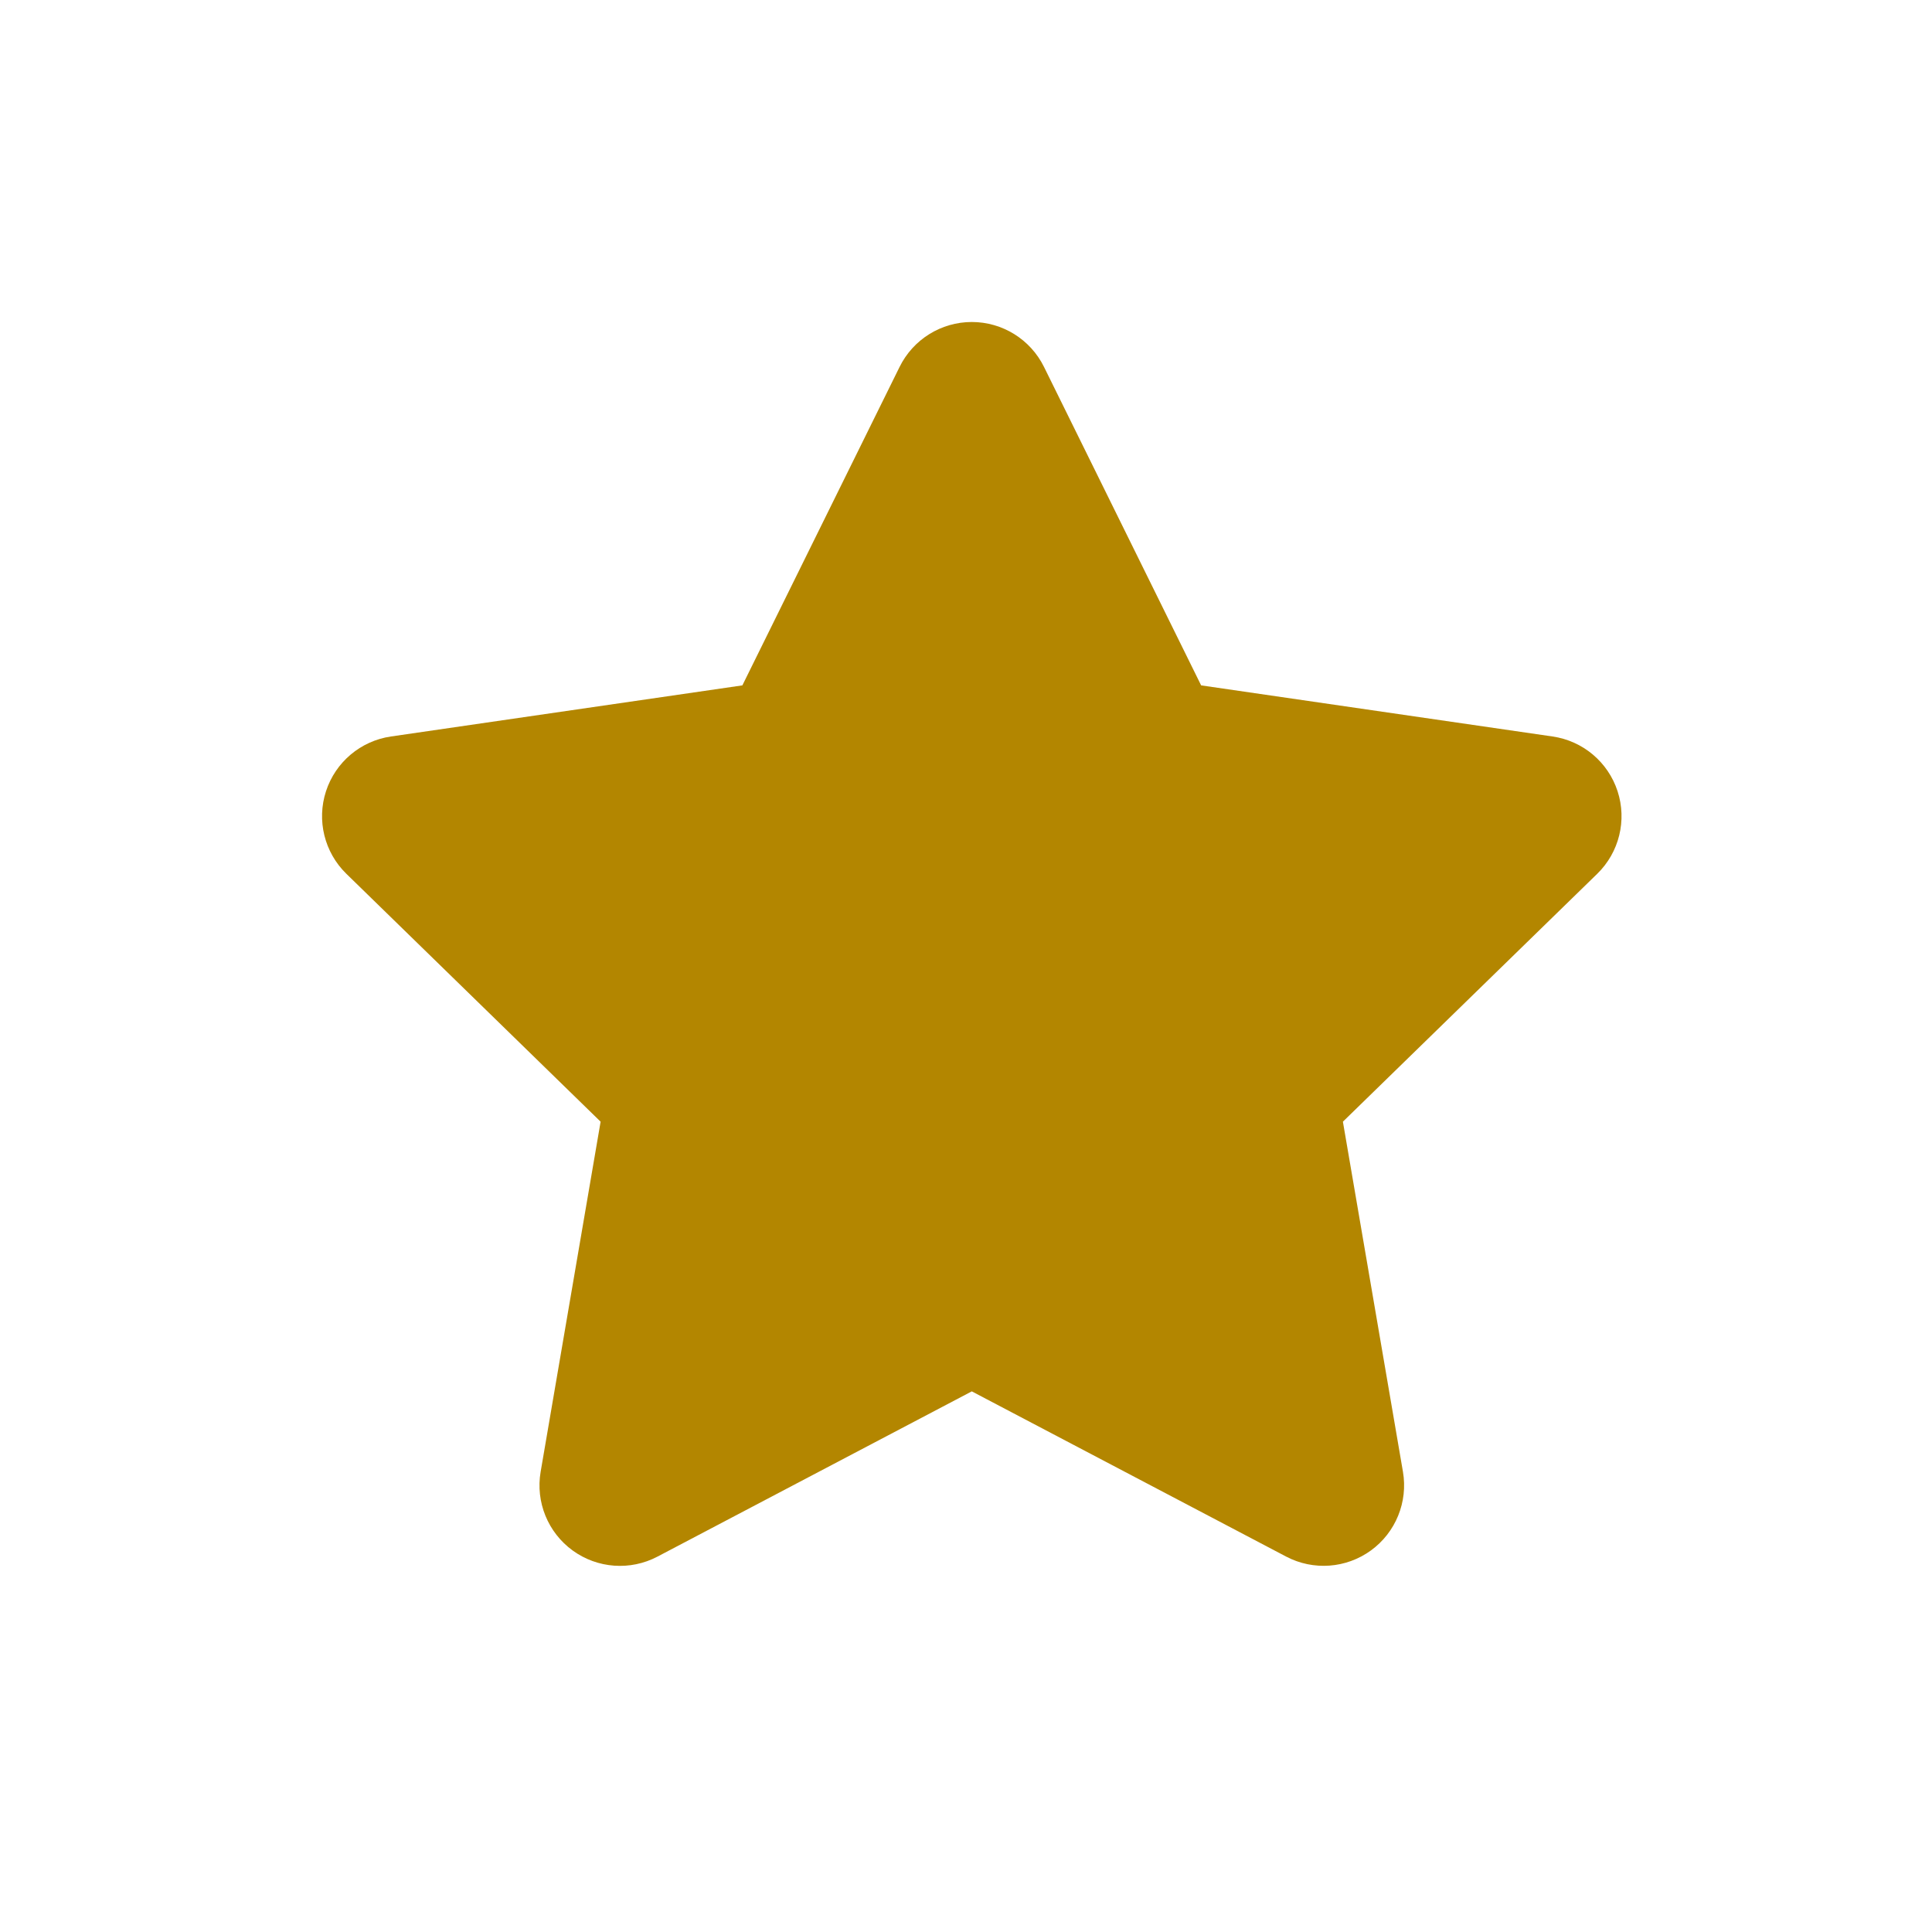
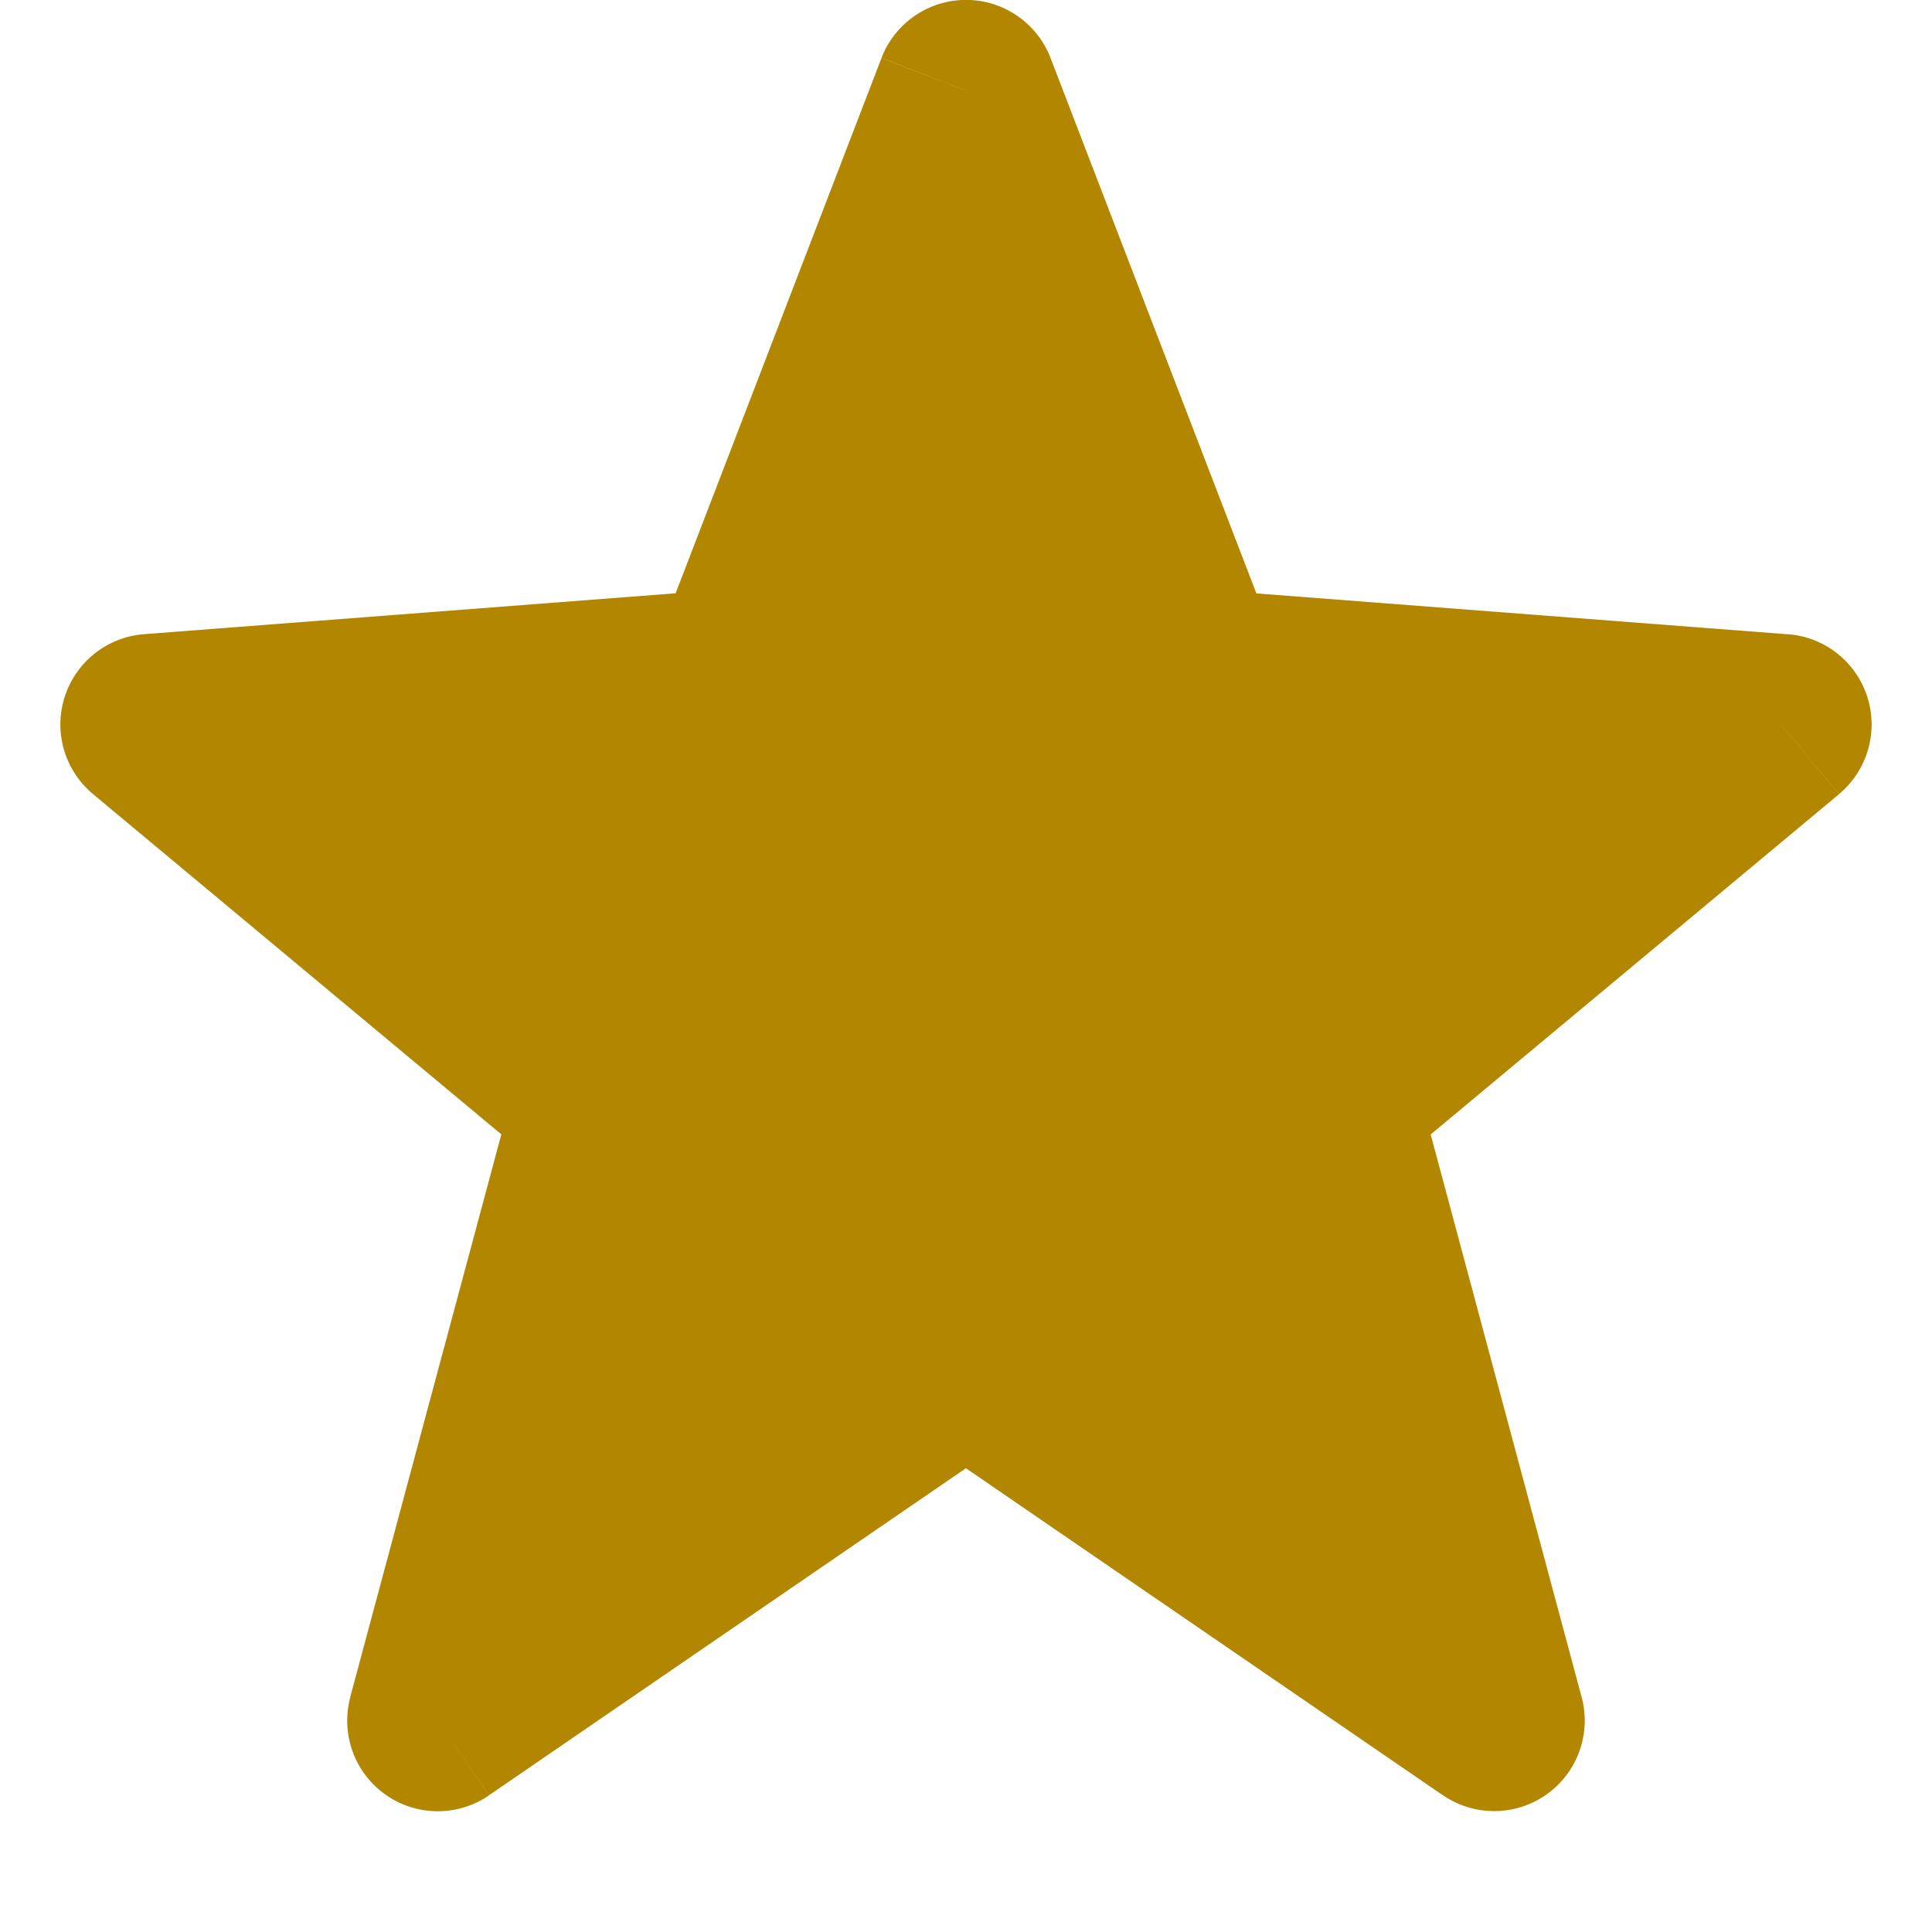
- <svg xmlns="http://www.w3.org/2000/svg" width="24" height="24" viewBox="0 0 24 24" role="presentation">
-   <path fill="#B38600" fill-rule="evenodd" d="m12.072 17.284-3.905 2.053a1 1 0 0 1-1.451-1.054l.745-4.349-3.159-3.08a1 1 0 0 1 .554-1.705l4.366-.635 1.953-3.956a1 1 0 0 1 1.794 0l1.952 3.956 4.366.635a1 1 0 0 1 .555 1.705l-3.16 3.08.746 4.349a1 1 0 0 1-1.45 1.054z" />
+ <svg xmlns="http://www.w3.org/2000/svg" fill="none" viewBox="0 0 16 16" role="presentation" class="css-1rmmprl">
+   <path fill="#b38600" d="m8 11.25-4.375 3L5 9.125 1.25 6l4.875-.375L8 .75l1.875 4.875L14.75 6 11 9.125l1.375 5.125z" />
+   <path fill="#b38600" d="m8 11.25.424-.618L8 10.34l-.424.29zm-4.375 3-.724-.194a.75.75 0 0 0 1.148.813zM5 9.125l.724.194.125-.463-.369-.307zM1.25 6l-.058-.748A.75.75 0 0 0 .77 6.576zm4.875-.375.058.748.472-.037.17-.442zM8 .75l.7-.27a.75.75 0 0 0-1.4 0zm1.875 4.875-.7.27.17.441.472.037zM14.75 6l.48.576a.75.75 0 0 0-.423-1.324zM11 9.125l-.48-.576-.369.307.125.463zm1.375 5.125-.424.618a.75.75 0 0 0 1.148-.812zm-4.8-3.618-4.374 3 .848 1.236 4.375-3zM4.35 14.444 5.724 9.32l-1.448-.388L2.9 14.056zM5.48 8.55 1.73 5.424.77 6.576l3.75 3.125zM1.308 6.748l4.875-.375-.116-1.496-4.875.375zm5.517-.854L8.7 1.02 7.3.481 5.425 5.356zM7.3 1.02l1.875 4.875 1.4-.538L8.7.48zm2.517 5.354 4.876.375.114-1.496-4.874-.375zm4.453-.95L10.52 8.55l.96 1.152 3.75-3.125zM10.276 9.32l1.375 5.125 1.448-.388-1.375-5.125zm2.523 4.313-4.375-3-.848 1.236 4.375 3z" />
</svg>
